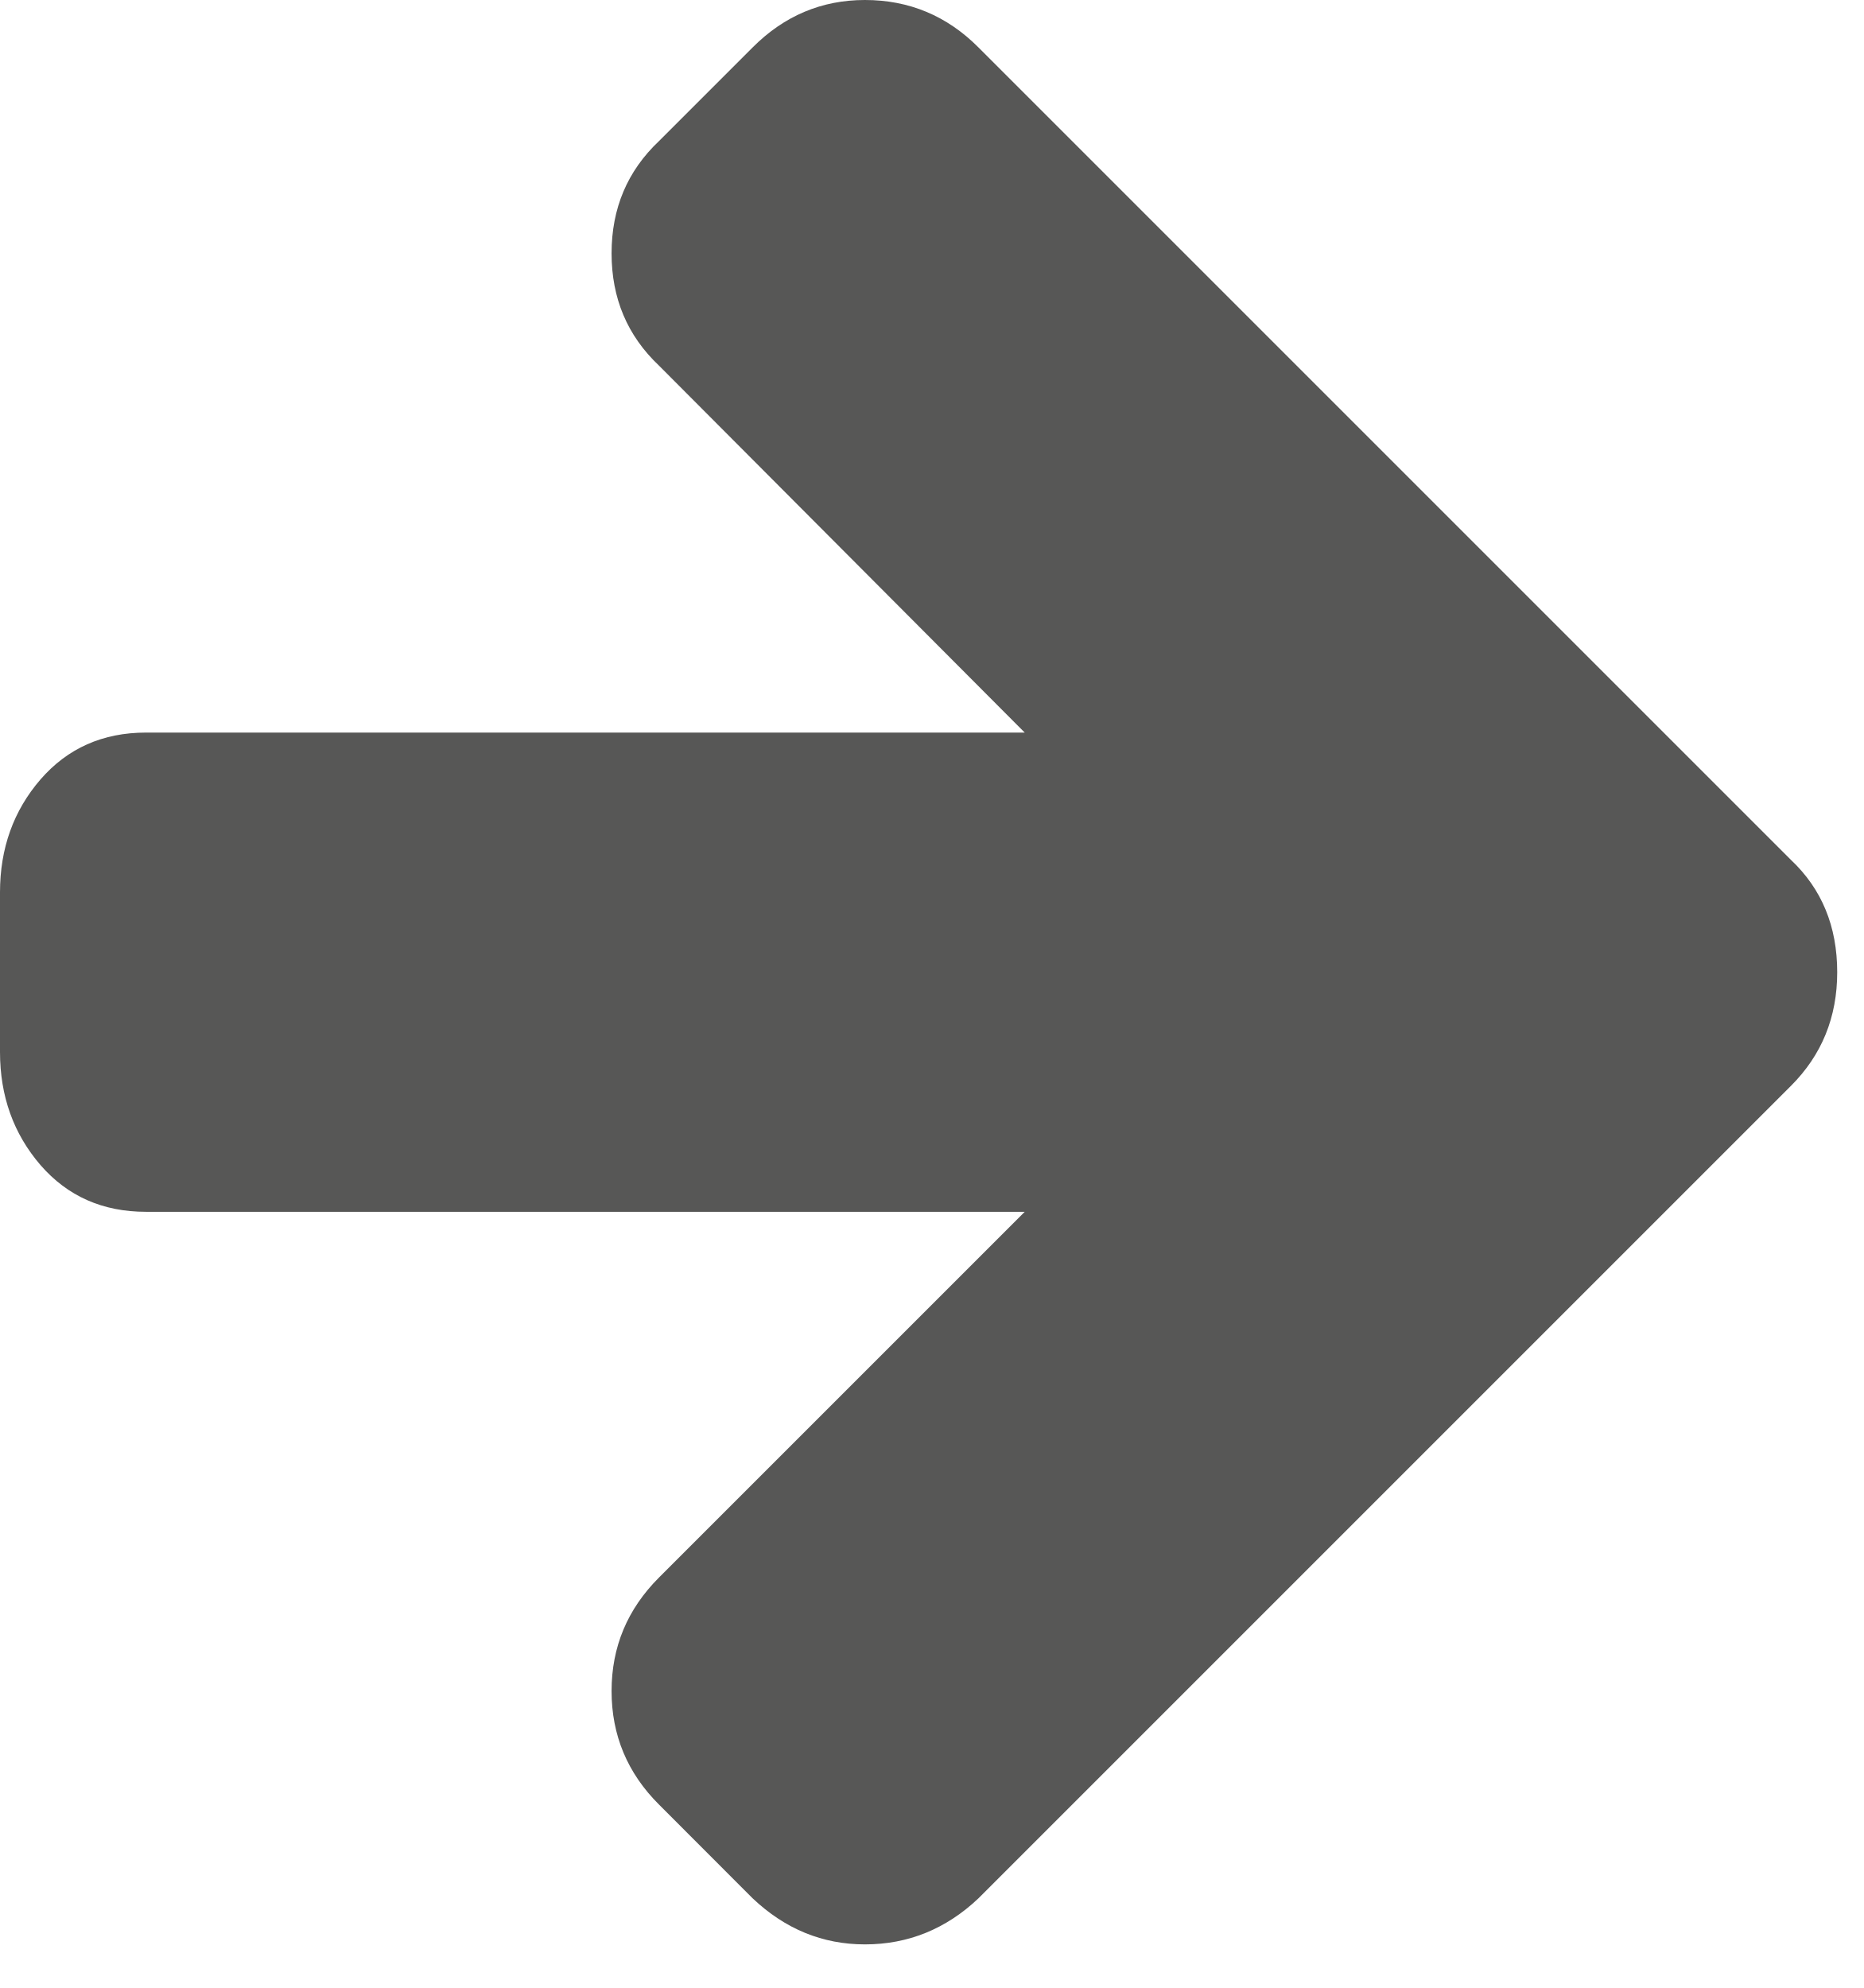
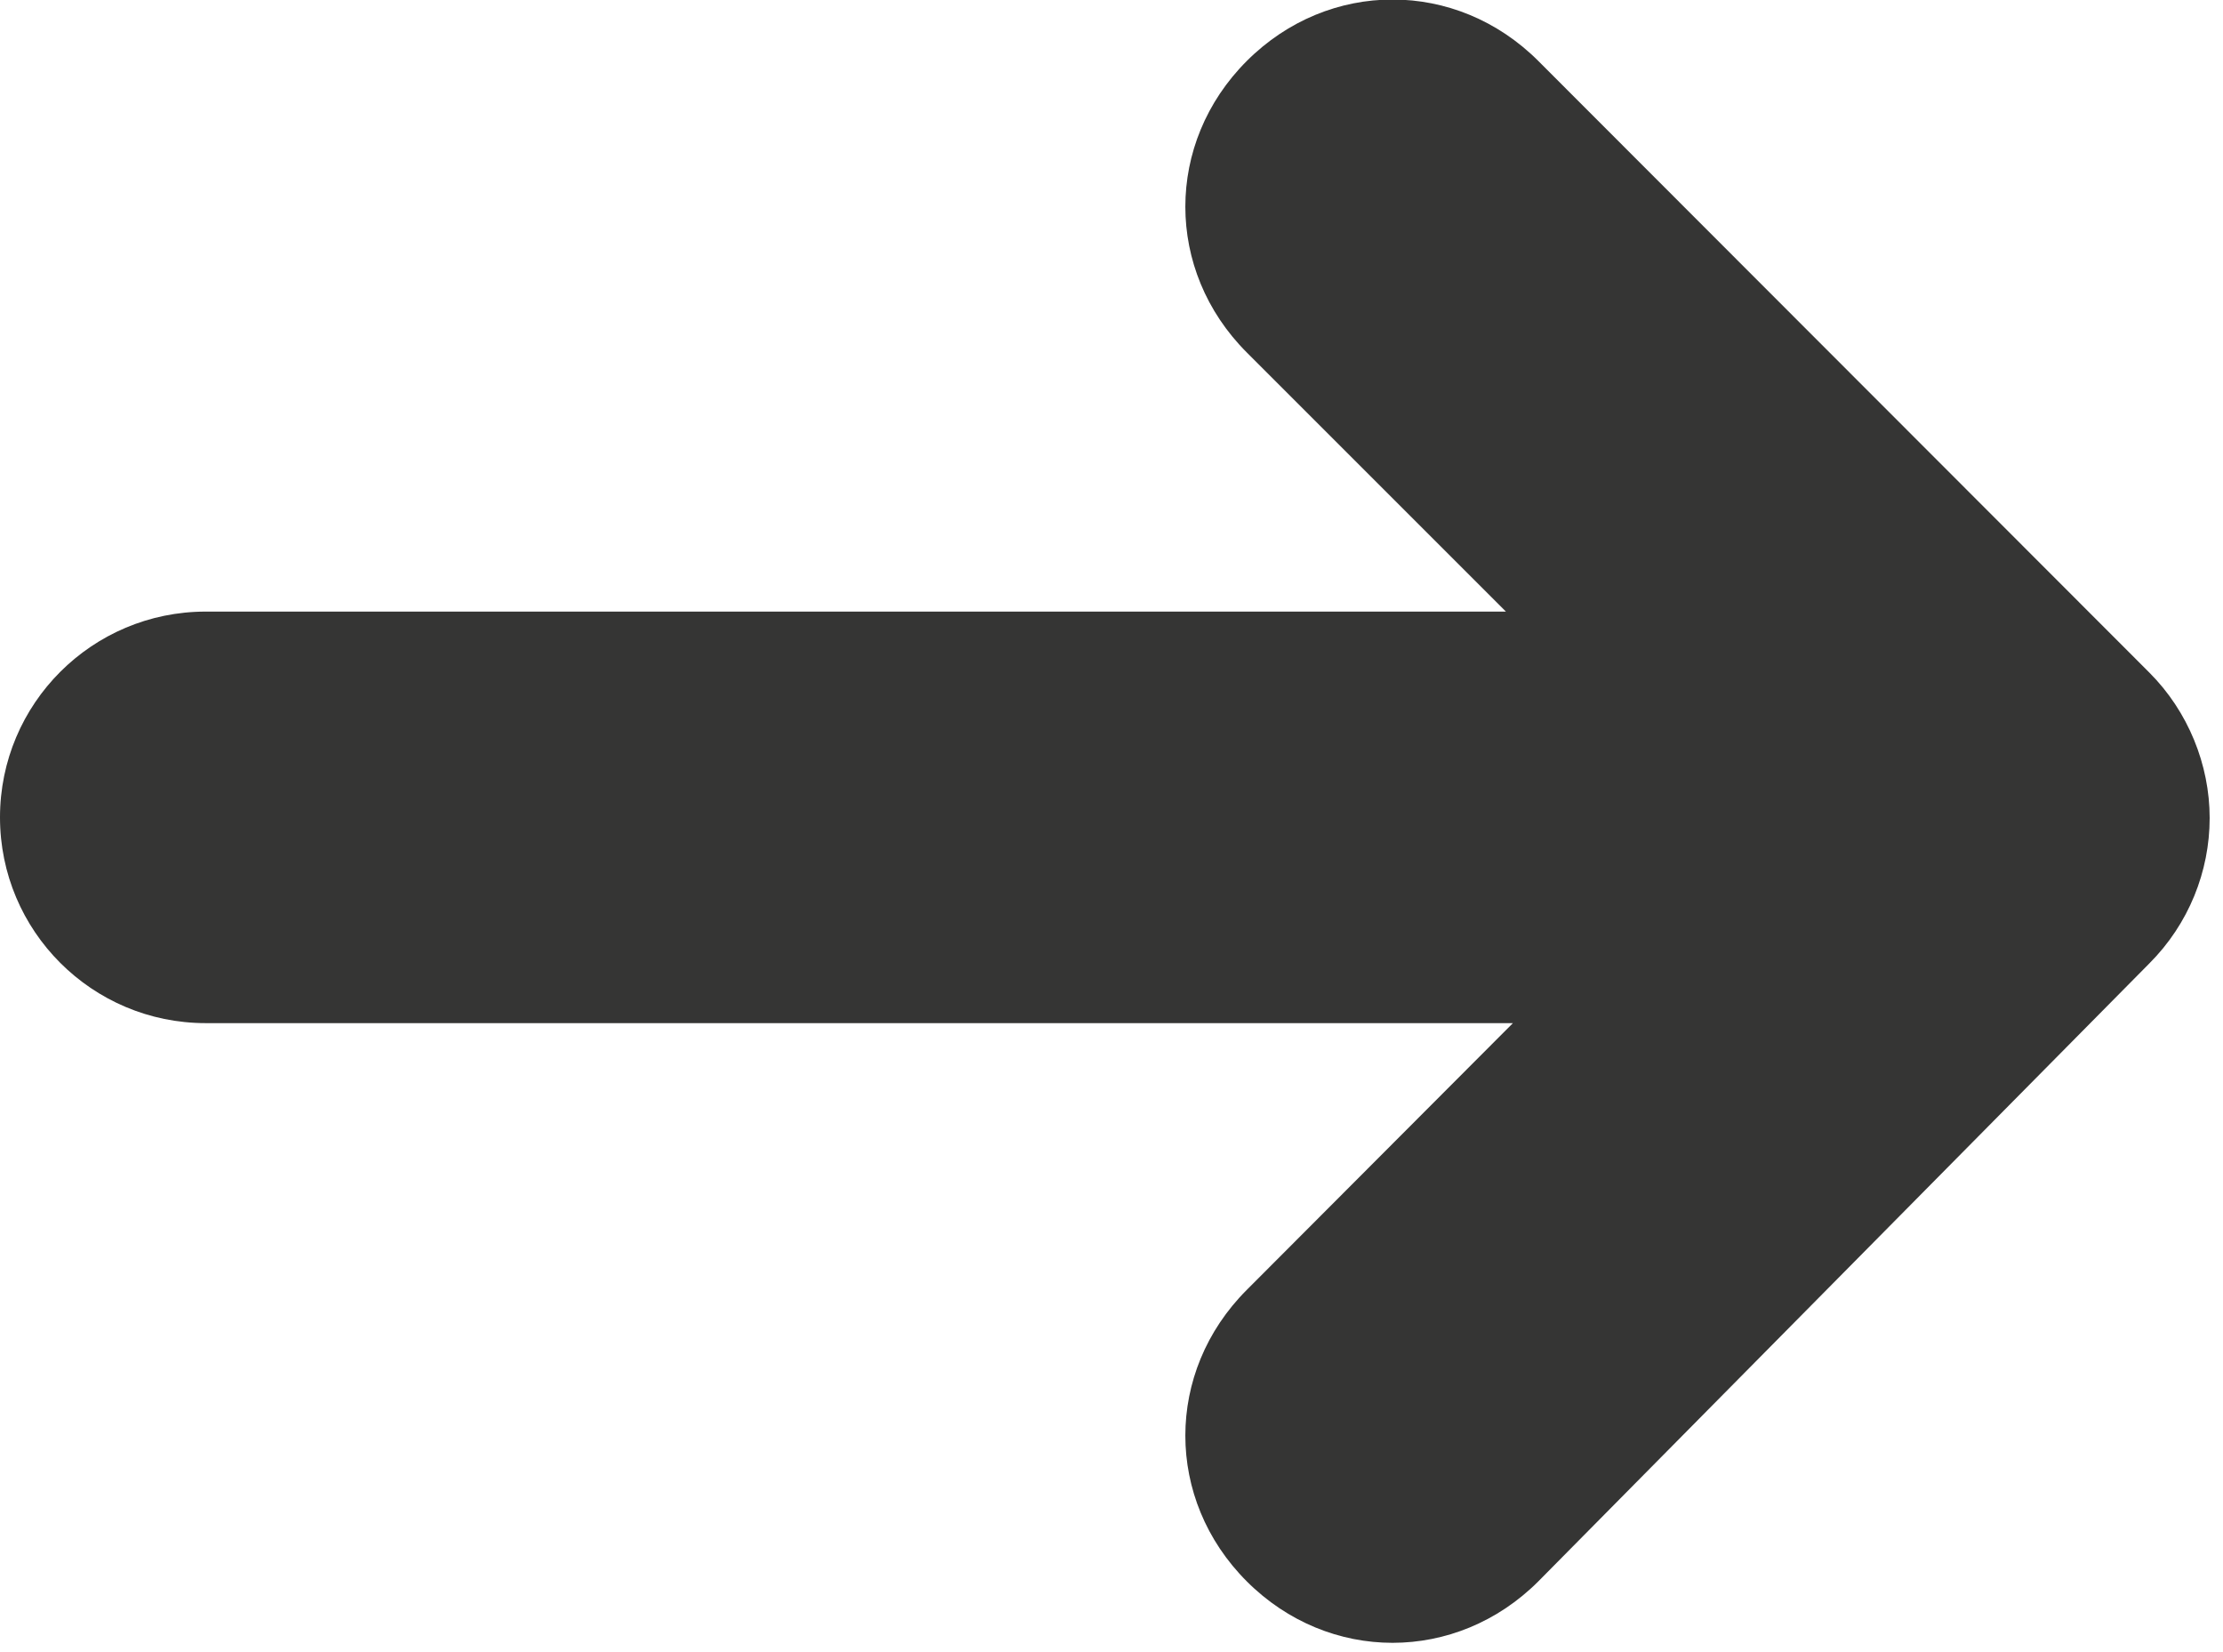
- <svg xmlns="http://www.w3.org/2000/svg" width="15" height="16" viewBox="0 0 15 16" fill="none">
-   <path d="M14.786 7.825C14.786 8.186 14.662 8.491 14.414 8.739L7.875 15.278C7.614 15.525 7.309 15.649 6.961 15.649C6.619 15.649 6.318 15.525 6.057 15.278L5.304 14.524C5.049 14.27 4.922 13.965 4.922 13.61C4.922 13.255 5.049 12.951 5.304 12.696L8.247 9.753H1.175C0.827 9.753 0.544 9.628 0.326 9.377C0.109 9.125 0 8.822 0 8.467V7.182C0 6.827 0.109 6.524 0.326 6.273C0.544 6.022 0.827 5.896 1.175 5.896H8.247L5.304 2.943C5.049 2.702 4.922 2.401 4.922 2.039C4.922 1.677 5.049 1.376 5.304 1.135L6.057 0.382C6.311 0.127 6.613 -0 6.961 -0C7.316 -0 7.621 0.127 7.875 0.382L14.414 6.921C14.662 7.155 14.786 7.456 14.786 7.825Z" fill="#575756" />
+ <svg xmlns="http://www.w3.org/2000/svg" width="35" height="26" viewBox="0 0 35 26" fill="none">
+   <path d="M33.84 15.17C34.46 14.55 34.79 13.72 34.79 12.88C34.79 12.04 34.45 11.2 33.84 10.59L24.22 0.96C22.93 -0.33 20.92 -0.33 19.63 0.96C18.34 2.25 18.34 4.26 19.63 5.55L23.71 9.63H3.24C1.45 9.63 0 11.08 0 12.87C0 14.66 1.45 16.11 3.24 16.11H23.82L19.63 20.31C18.34 21.6 18.34 23.61 19.63 24.9C20.92 26.19 22.93 26.19 24.22 24.9L33.84 15.17Z" fill="#353534" />
</svg>
